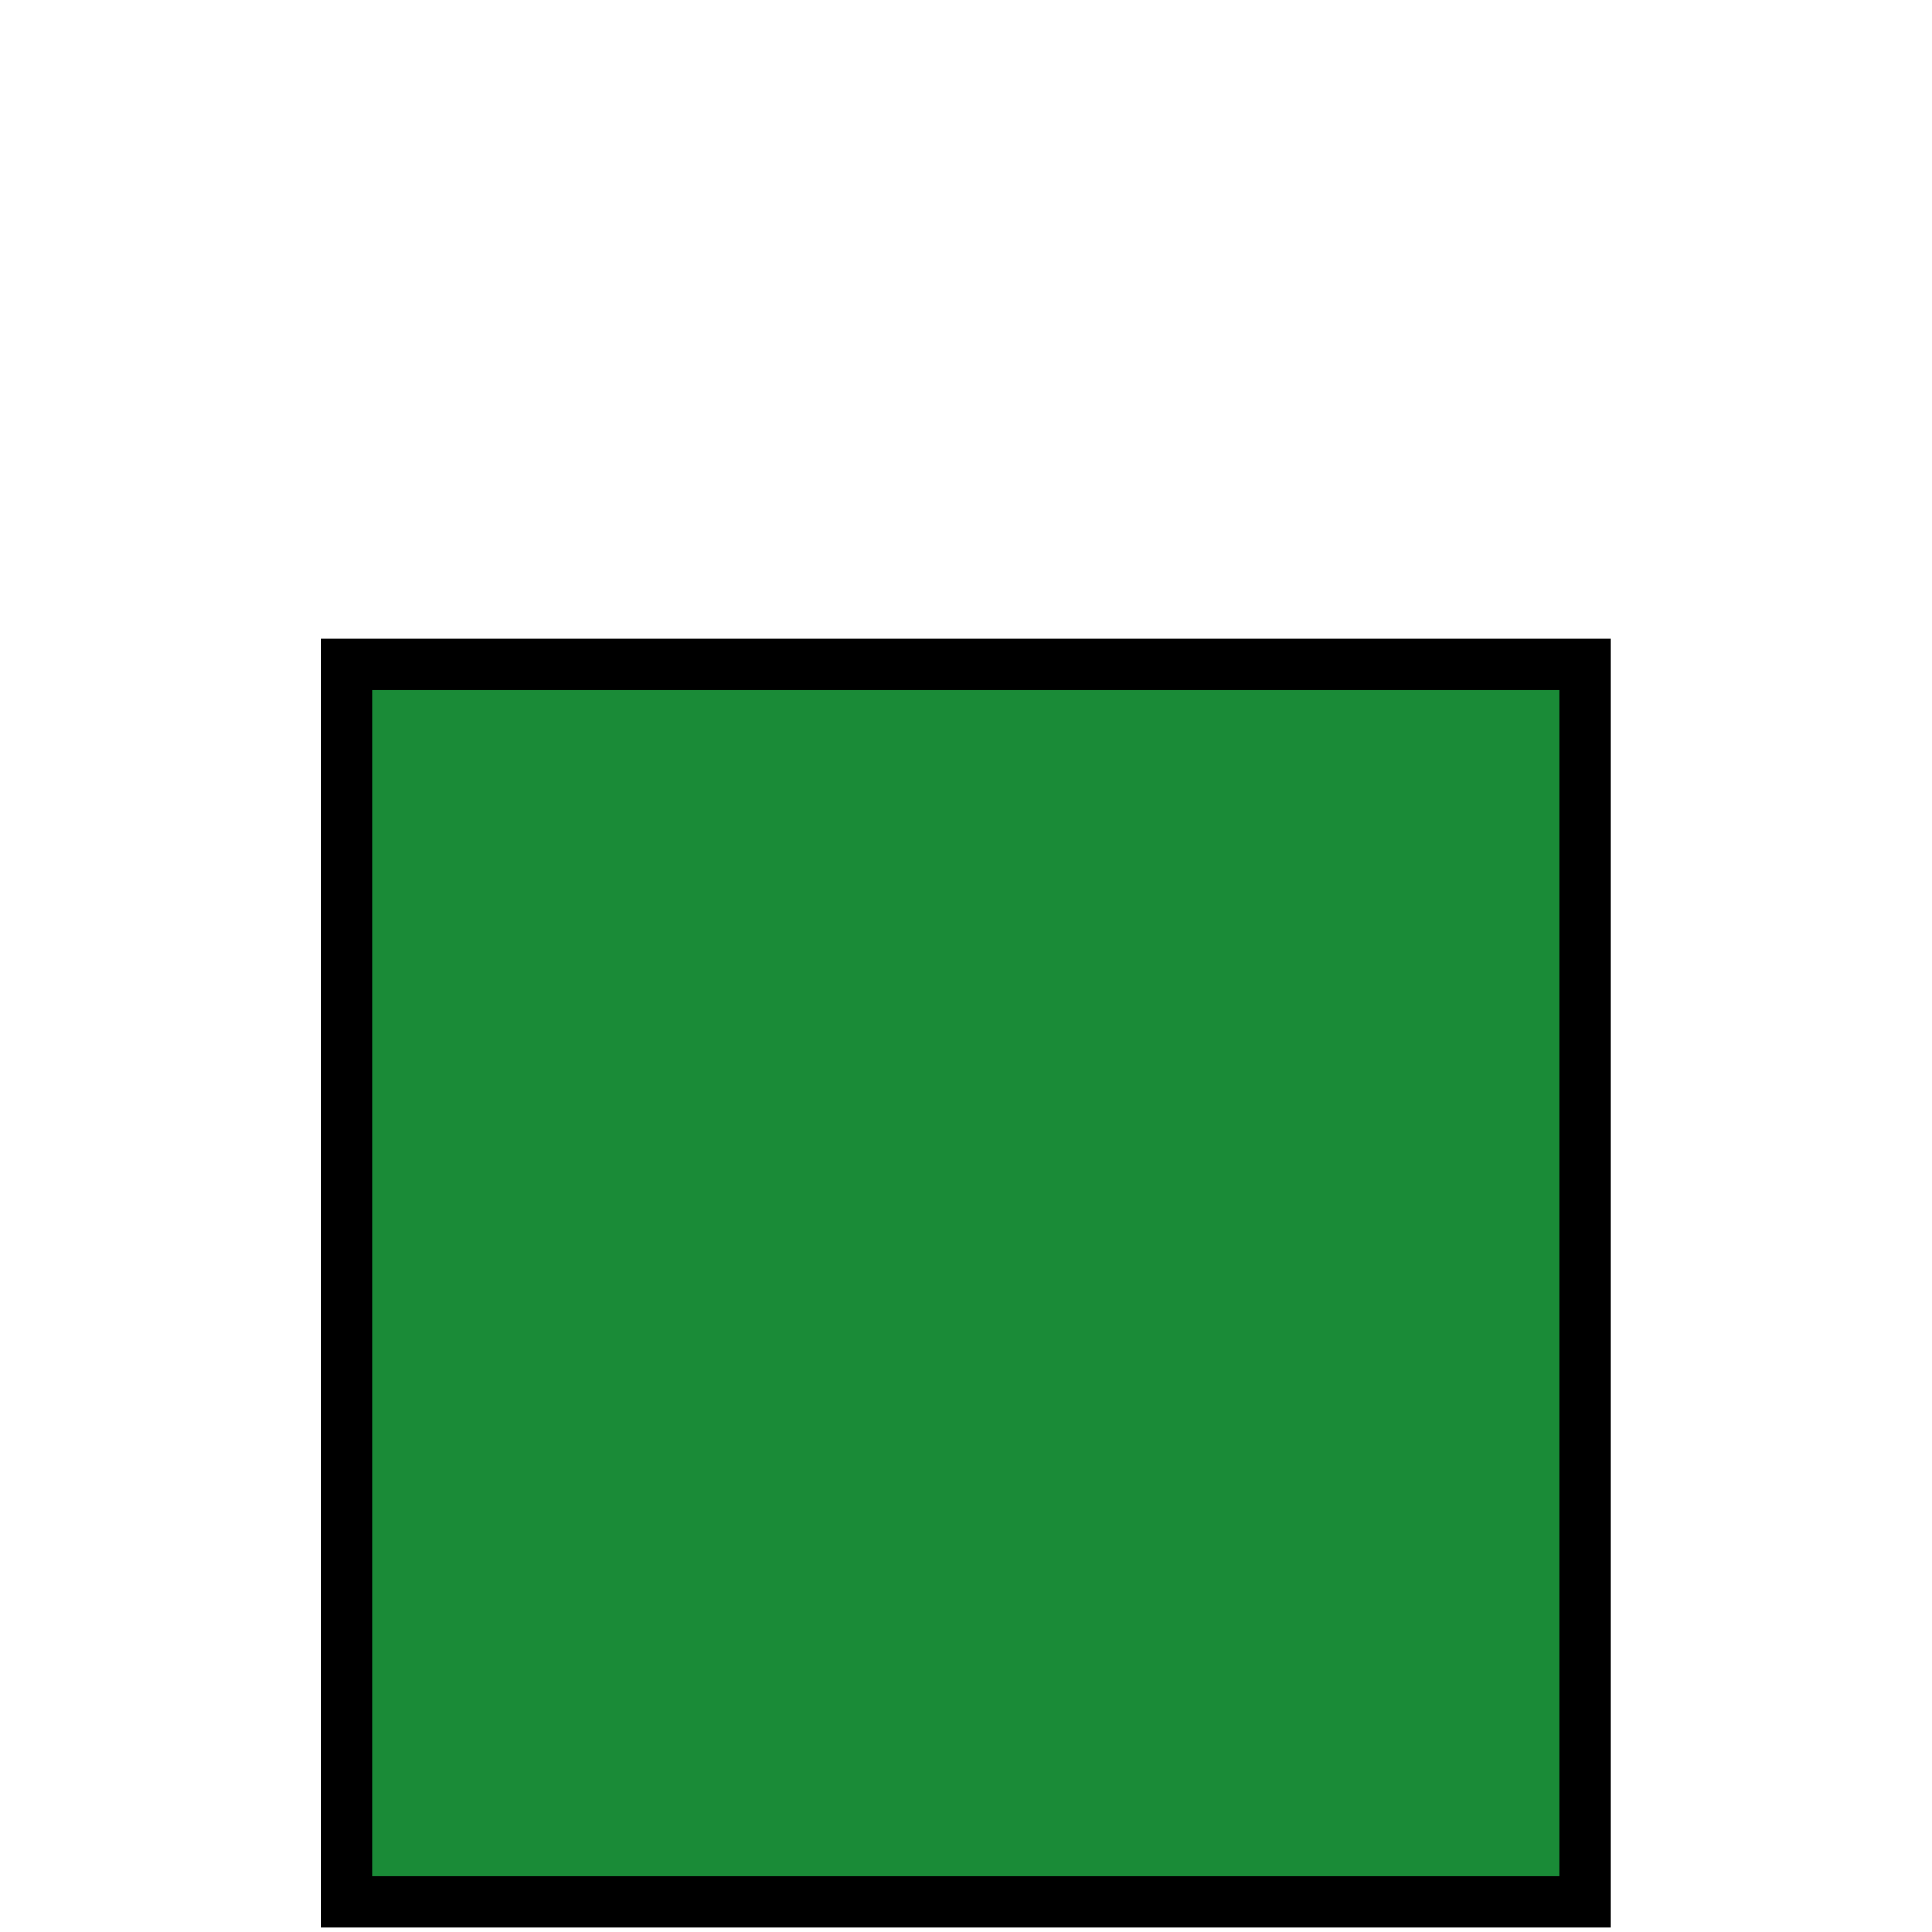
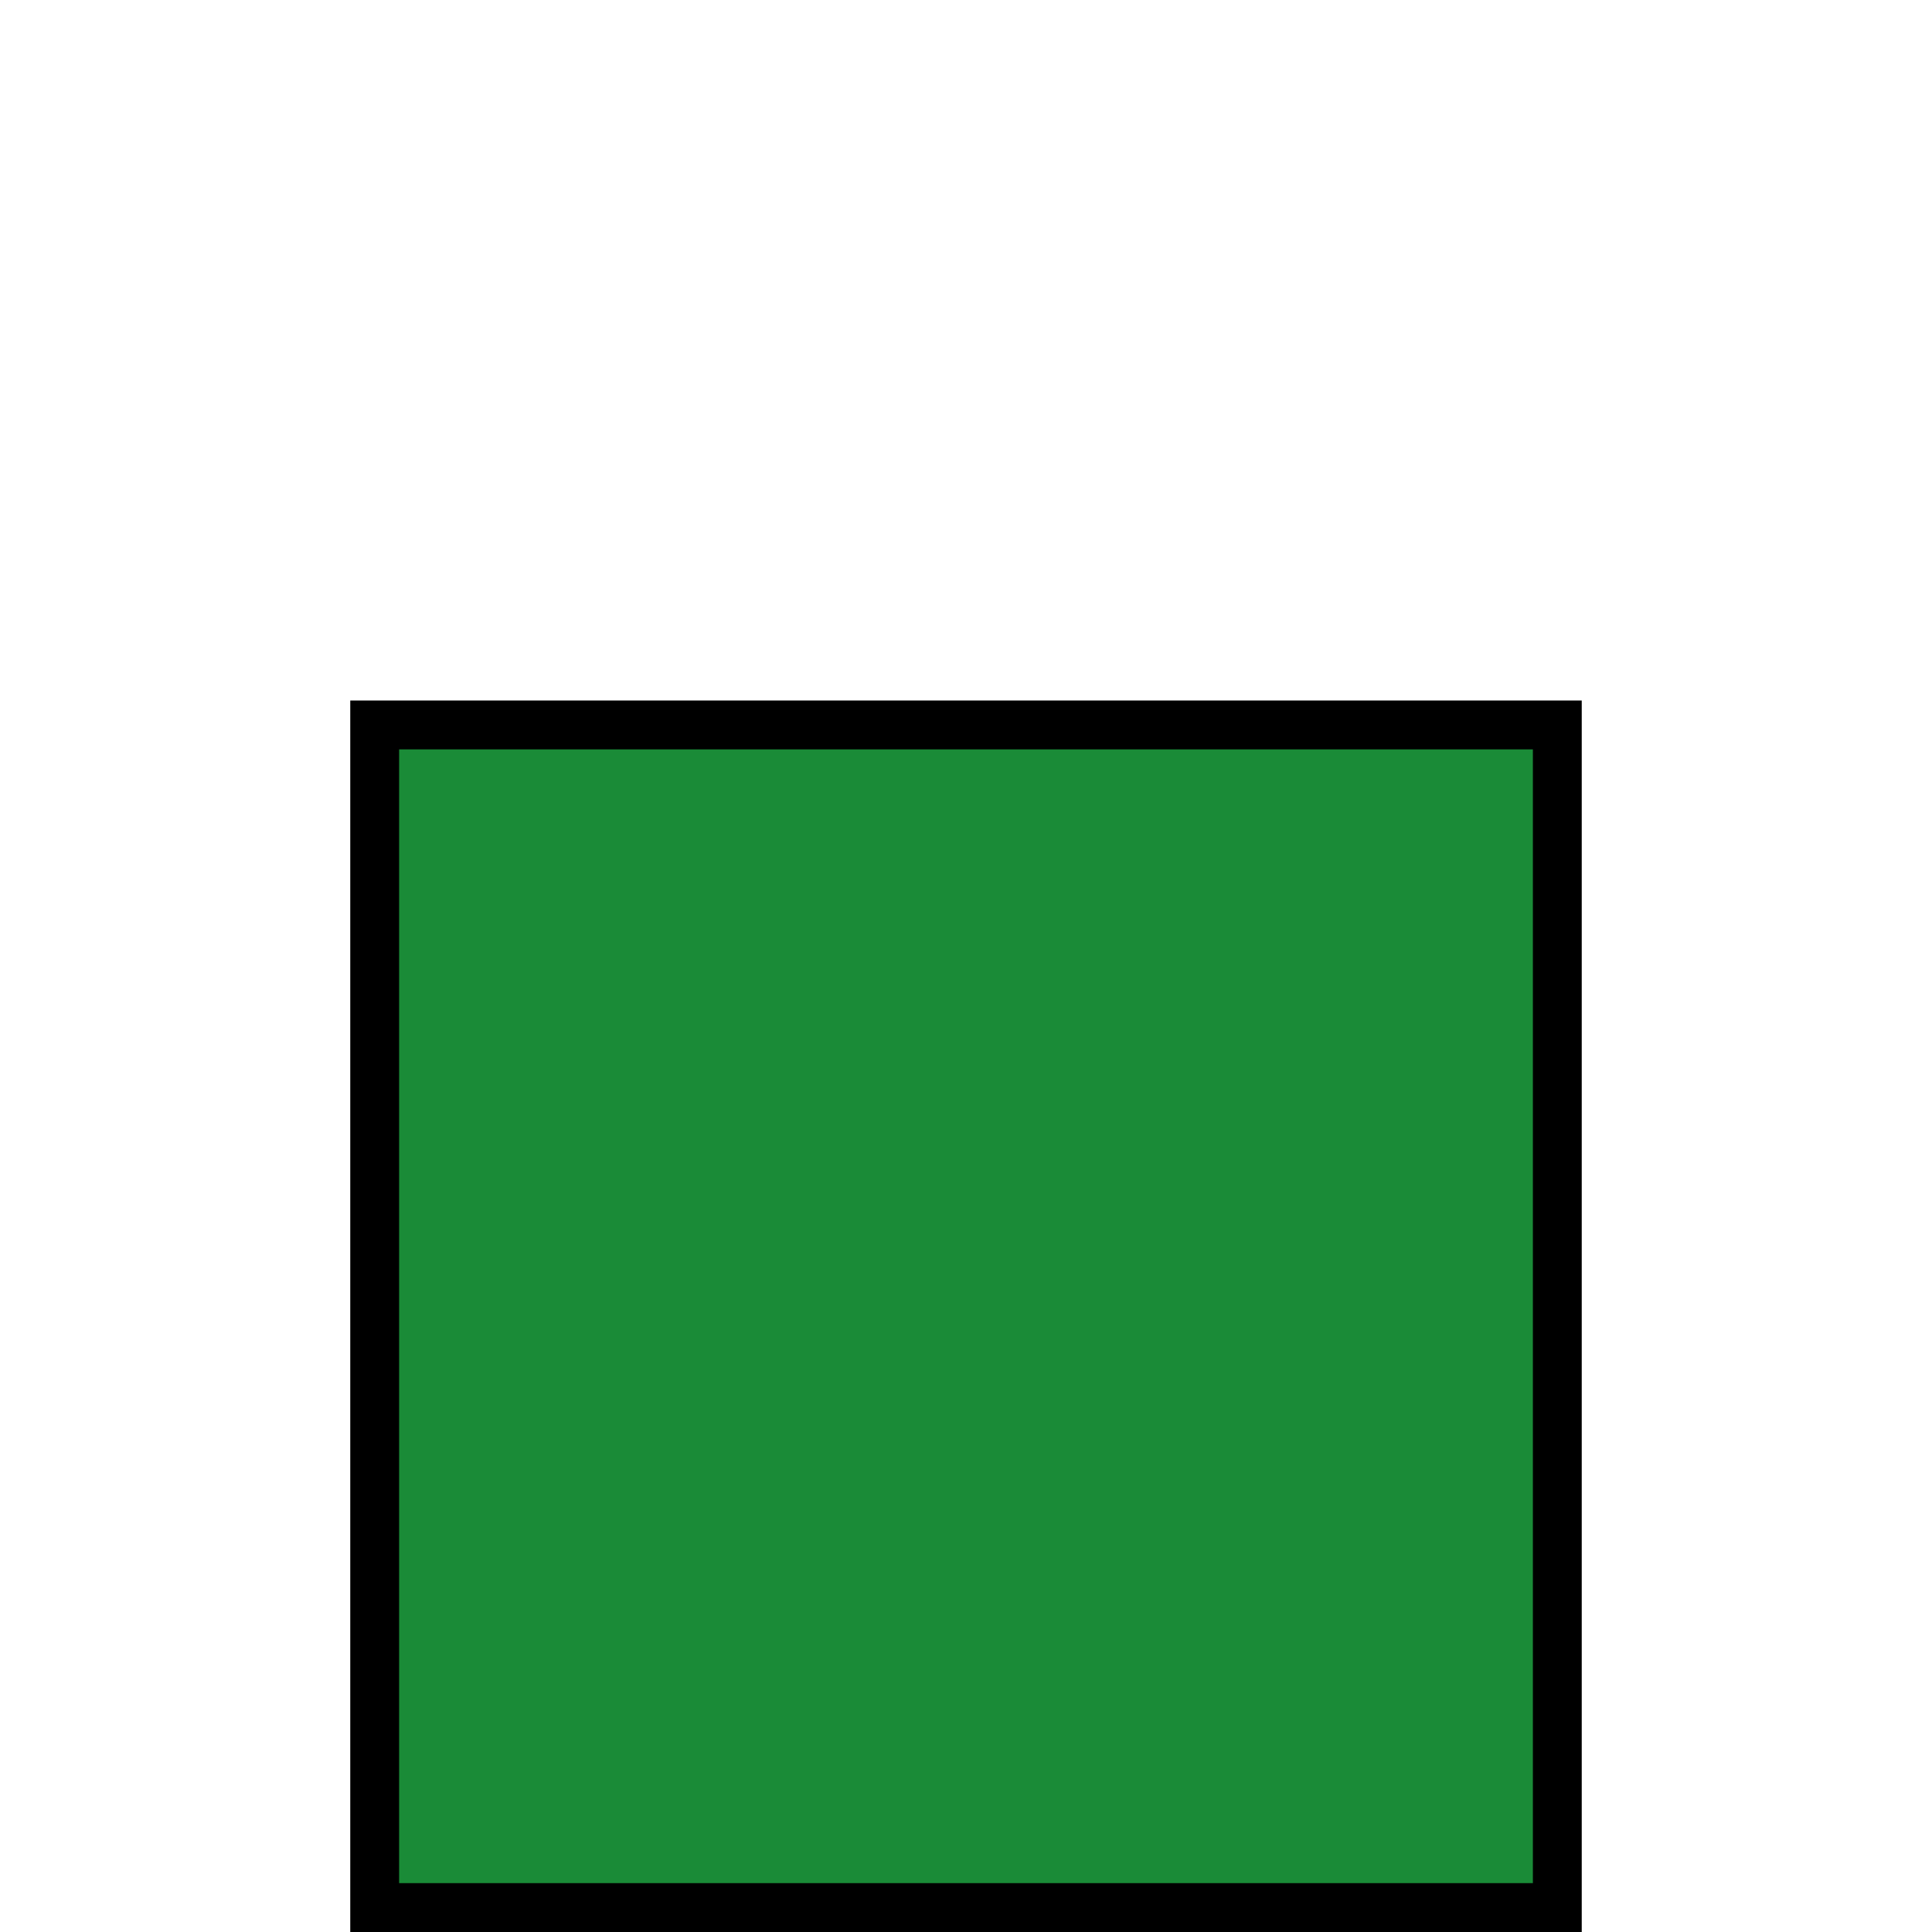
- <svg xmlns="http://www.w3.org/2000/svg" width="25" height="25" viewBox="0 -1 6.615 7.615" version="1.1" id="svg1">
+ <svg xmlns="http://www.w3.org/2000/svg" width="29" height="29" viewBox="0 -1.5 7.673 9.173" version="1.1" id="svg1">
  <defs id="defs1" />
  <g id="layer1">
-     <rect style="fill:#1a8b37;fill-opacity:1;stroke:#000000;stroke-width:0.202;stroke-dasharray:none;stroke-opacity:1" id="rect1" width="4.878" height="4.878" x="0.868" y="1.619" />
+     <rect style="fill:#1a8b37;fill-opacity:1;stroke:#000000;stroke-width:0.232;stroke-dasharray:none;stroke-opacity:1" id="rect1" width="5.615" height="5.615" x="1.029" y="1.942" />
    <circle id="path2" style="fill:#3d6ca5;stroke:#000000;stroke-width:0.265" cx="2.029" cy="0.082" r="3.9200254e-06" />
  </g>
</svg>
